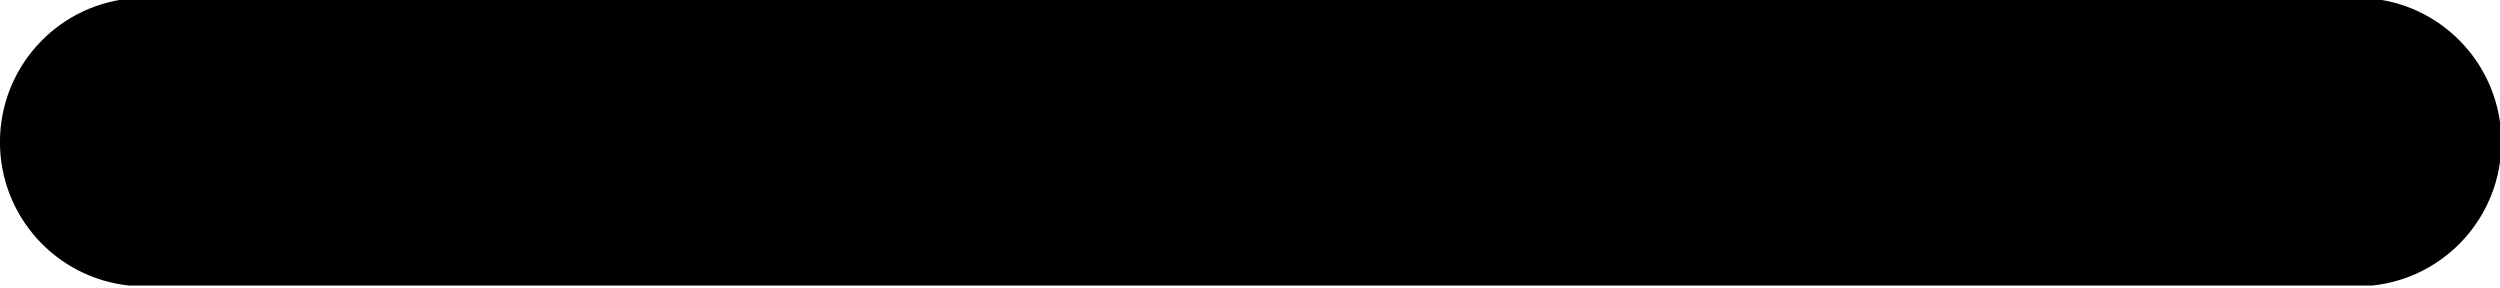
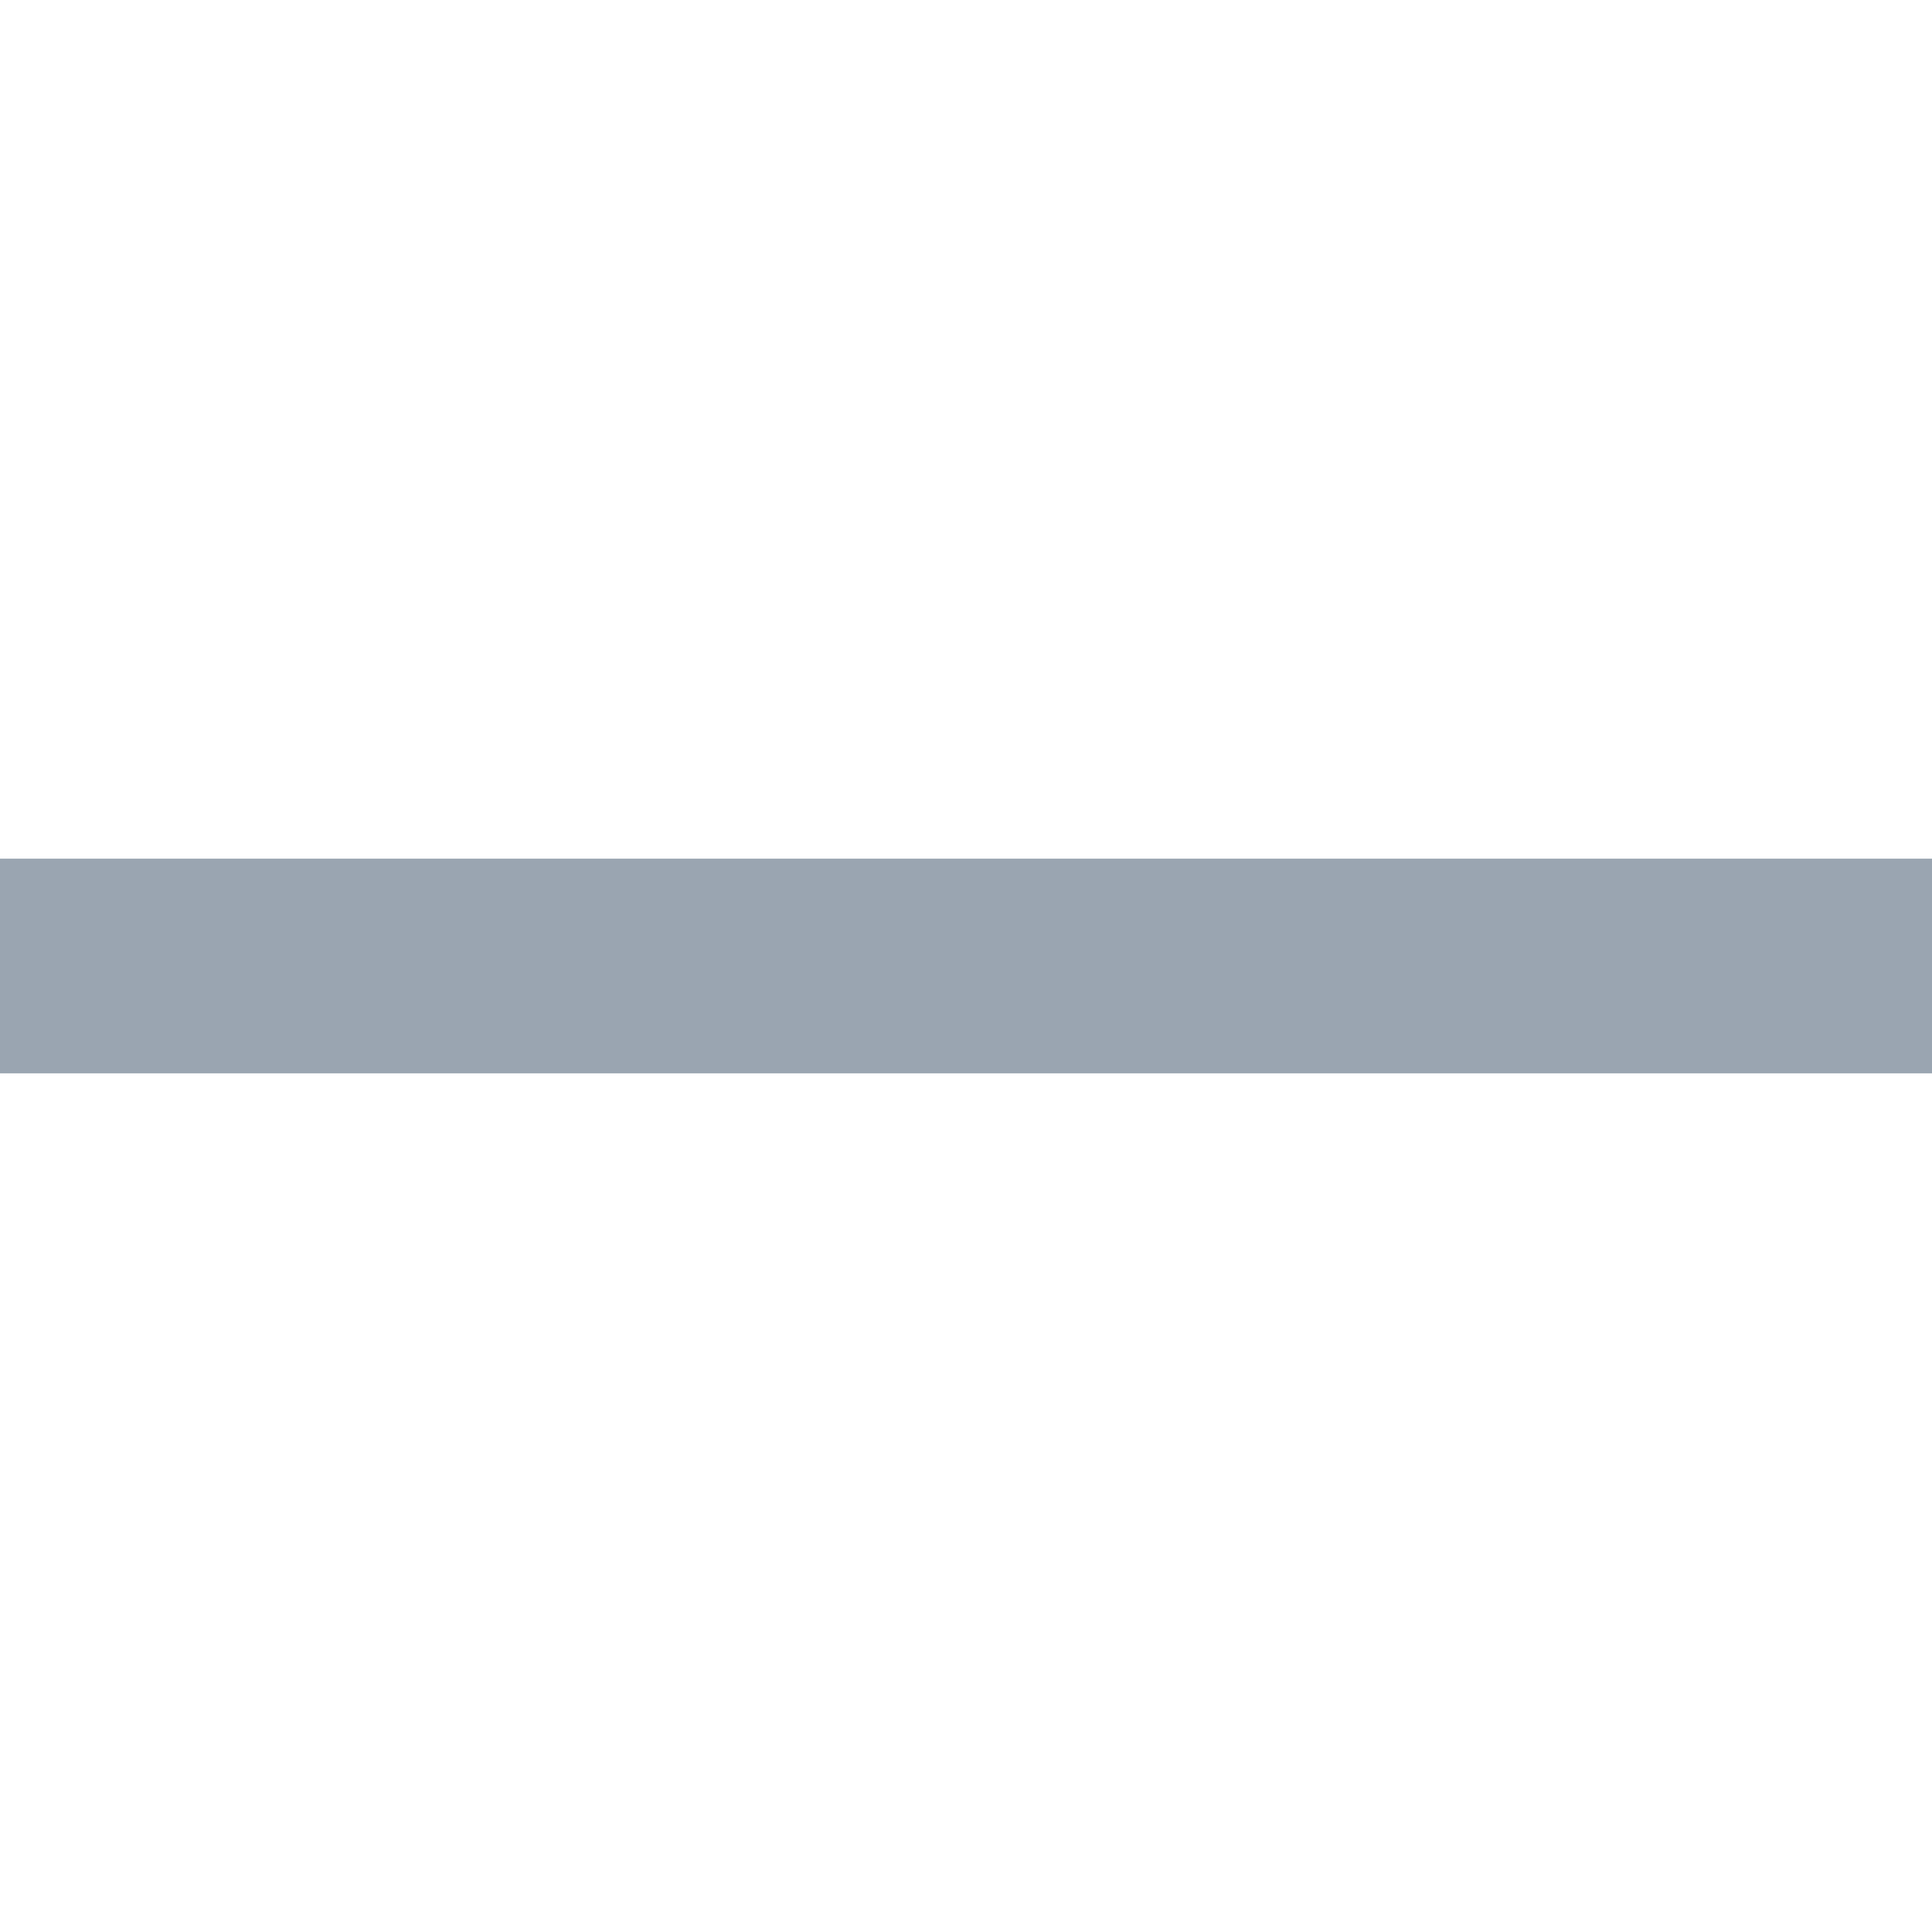
- <svg xmlns="http://www.w3.org/2000/svg" width="14.938" height="1.719" viewBox="0 0 14.938 1.719">
-   <defs>
-     <style>
-       .cls-1 {
-         fill-rule: evenodd;
-       }
-     </style>
-   </defs>
-   <path class="cls-1" d="M943.552,596.8H930.144a0.862,0.862,0,0,1,0-1.714h13.408A0.862,0.862,0,0,1,943.552,596.8Z" transform="translate(-929.375 -595.094)" />
+ <svg xmlns="http://www.w3.org/2000/svg" version="1.1" id="Layer_1" x="0px" y="0px" width="18px" height="18px" viewBox="0 0 18 18" style="enable-background:new 0 0 18 18;" xml:space="preserve">
+   <style type="text/css">
+ 	.st0{fill:#9AA5B1;}
+ </style>
+   <rect id="Rectangle_1_copy" y="8" class="st0" width="18" height="2" />
</svg>
